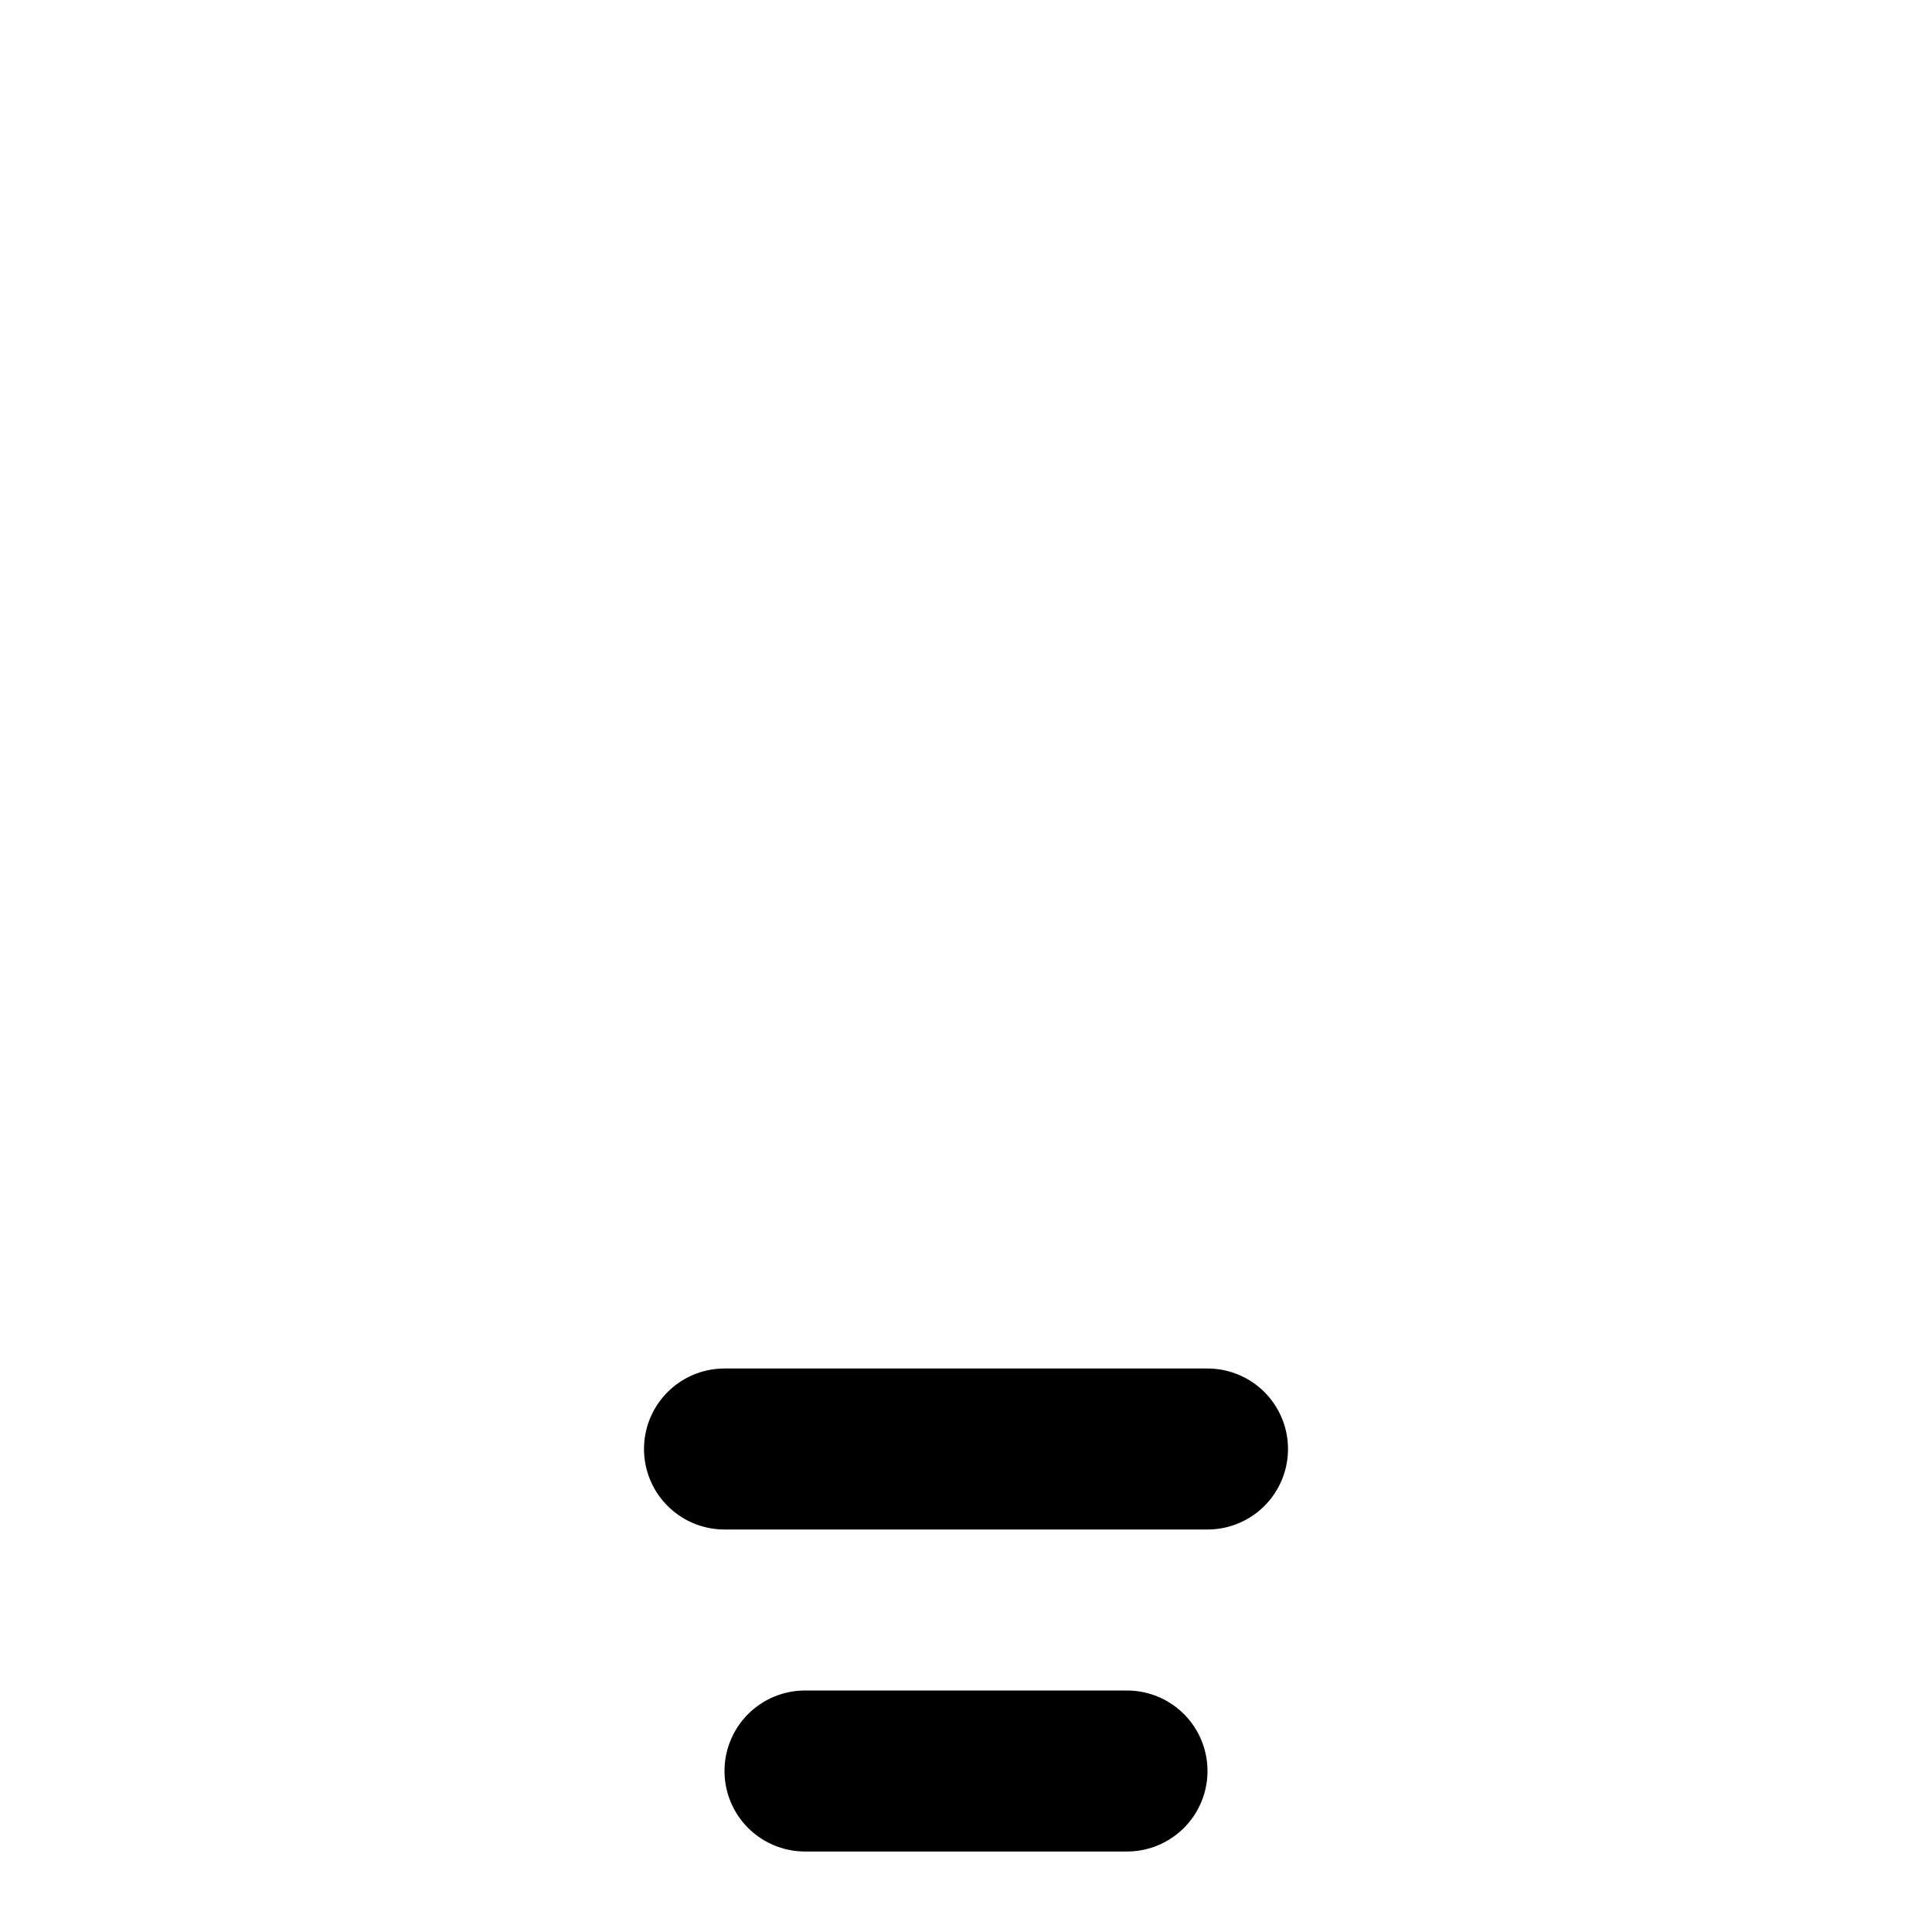
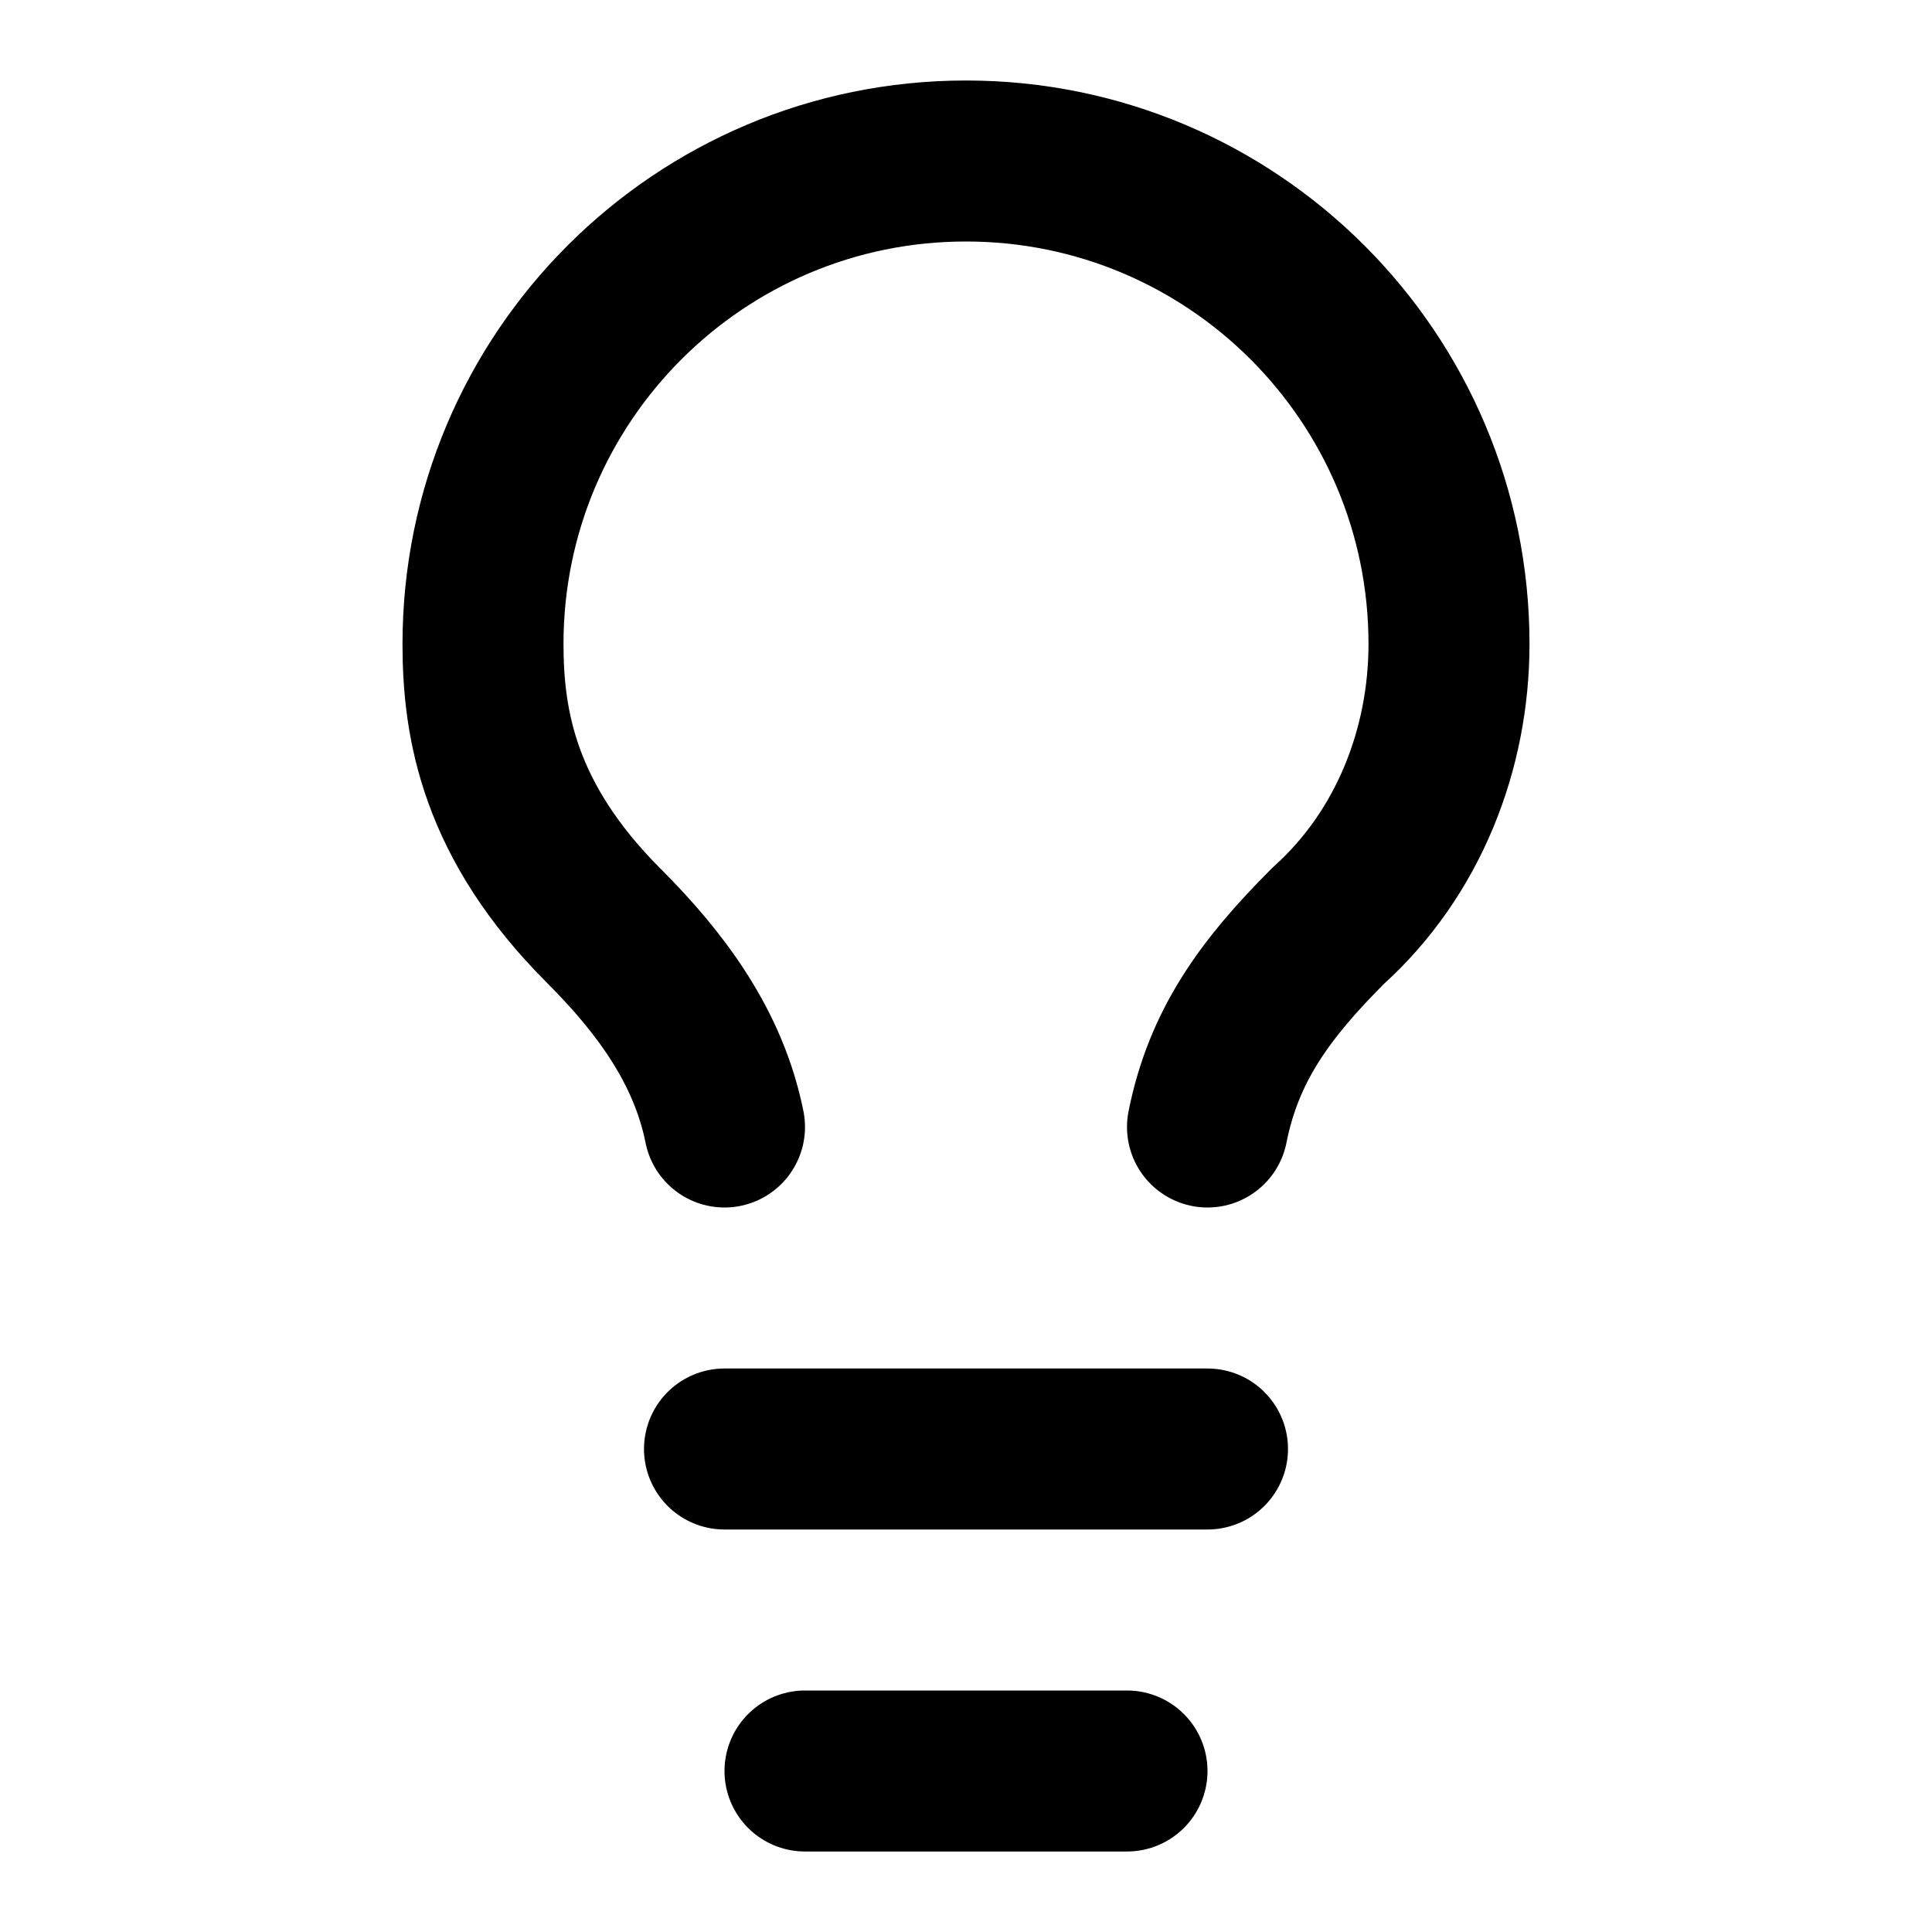
<svg xmlns="http://www.w3.org/2000/svg" viewBox="0 0 24 24" fill="none" stroke="#000" stroke-width="2" stroke-linecap="round" stroke-linejoin="round">
+   <path d="M15 14c.2-1 .7-1.7 1.5-2.5 1-.9 1.5-2.2 1.5-3.5A6 6 0 0 0 6 8c0 1 .2 2.2 1.5 3.5.7.7 1.3 1.5 1.5 2.5" />
  <path d="M9 18h6" />
  <path d="M10 22h4" />
</svg>
